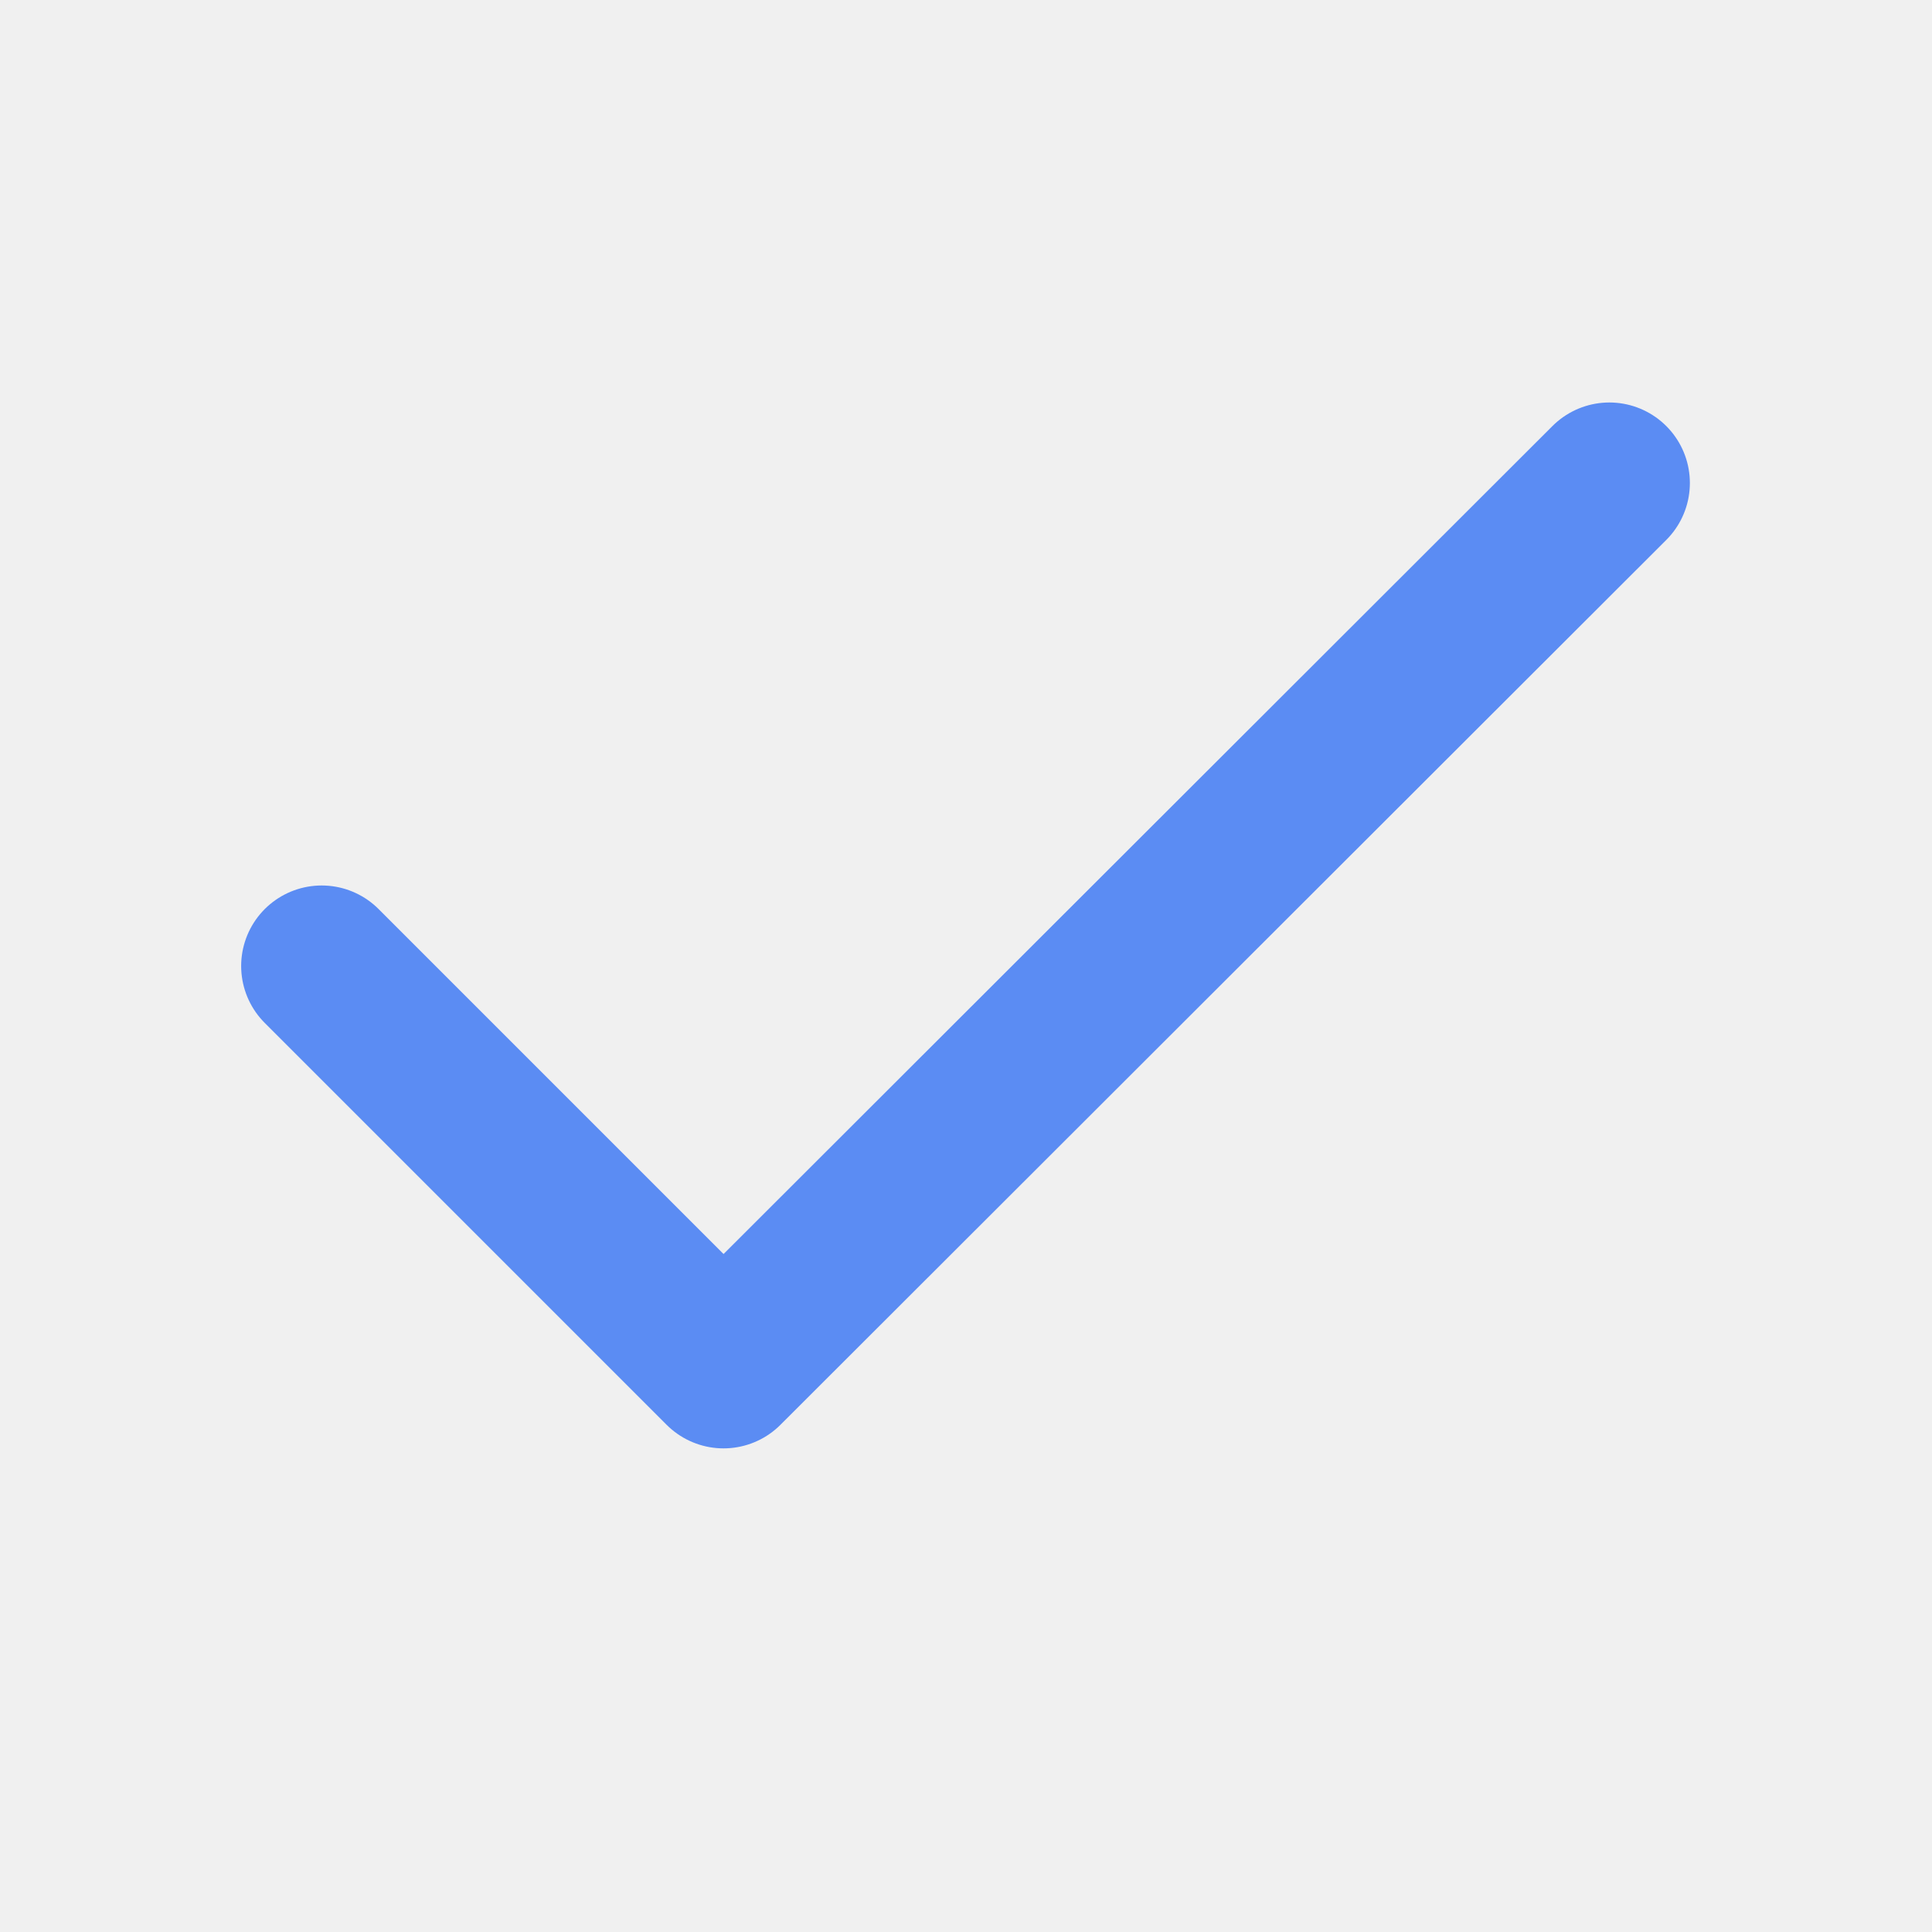
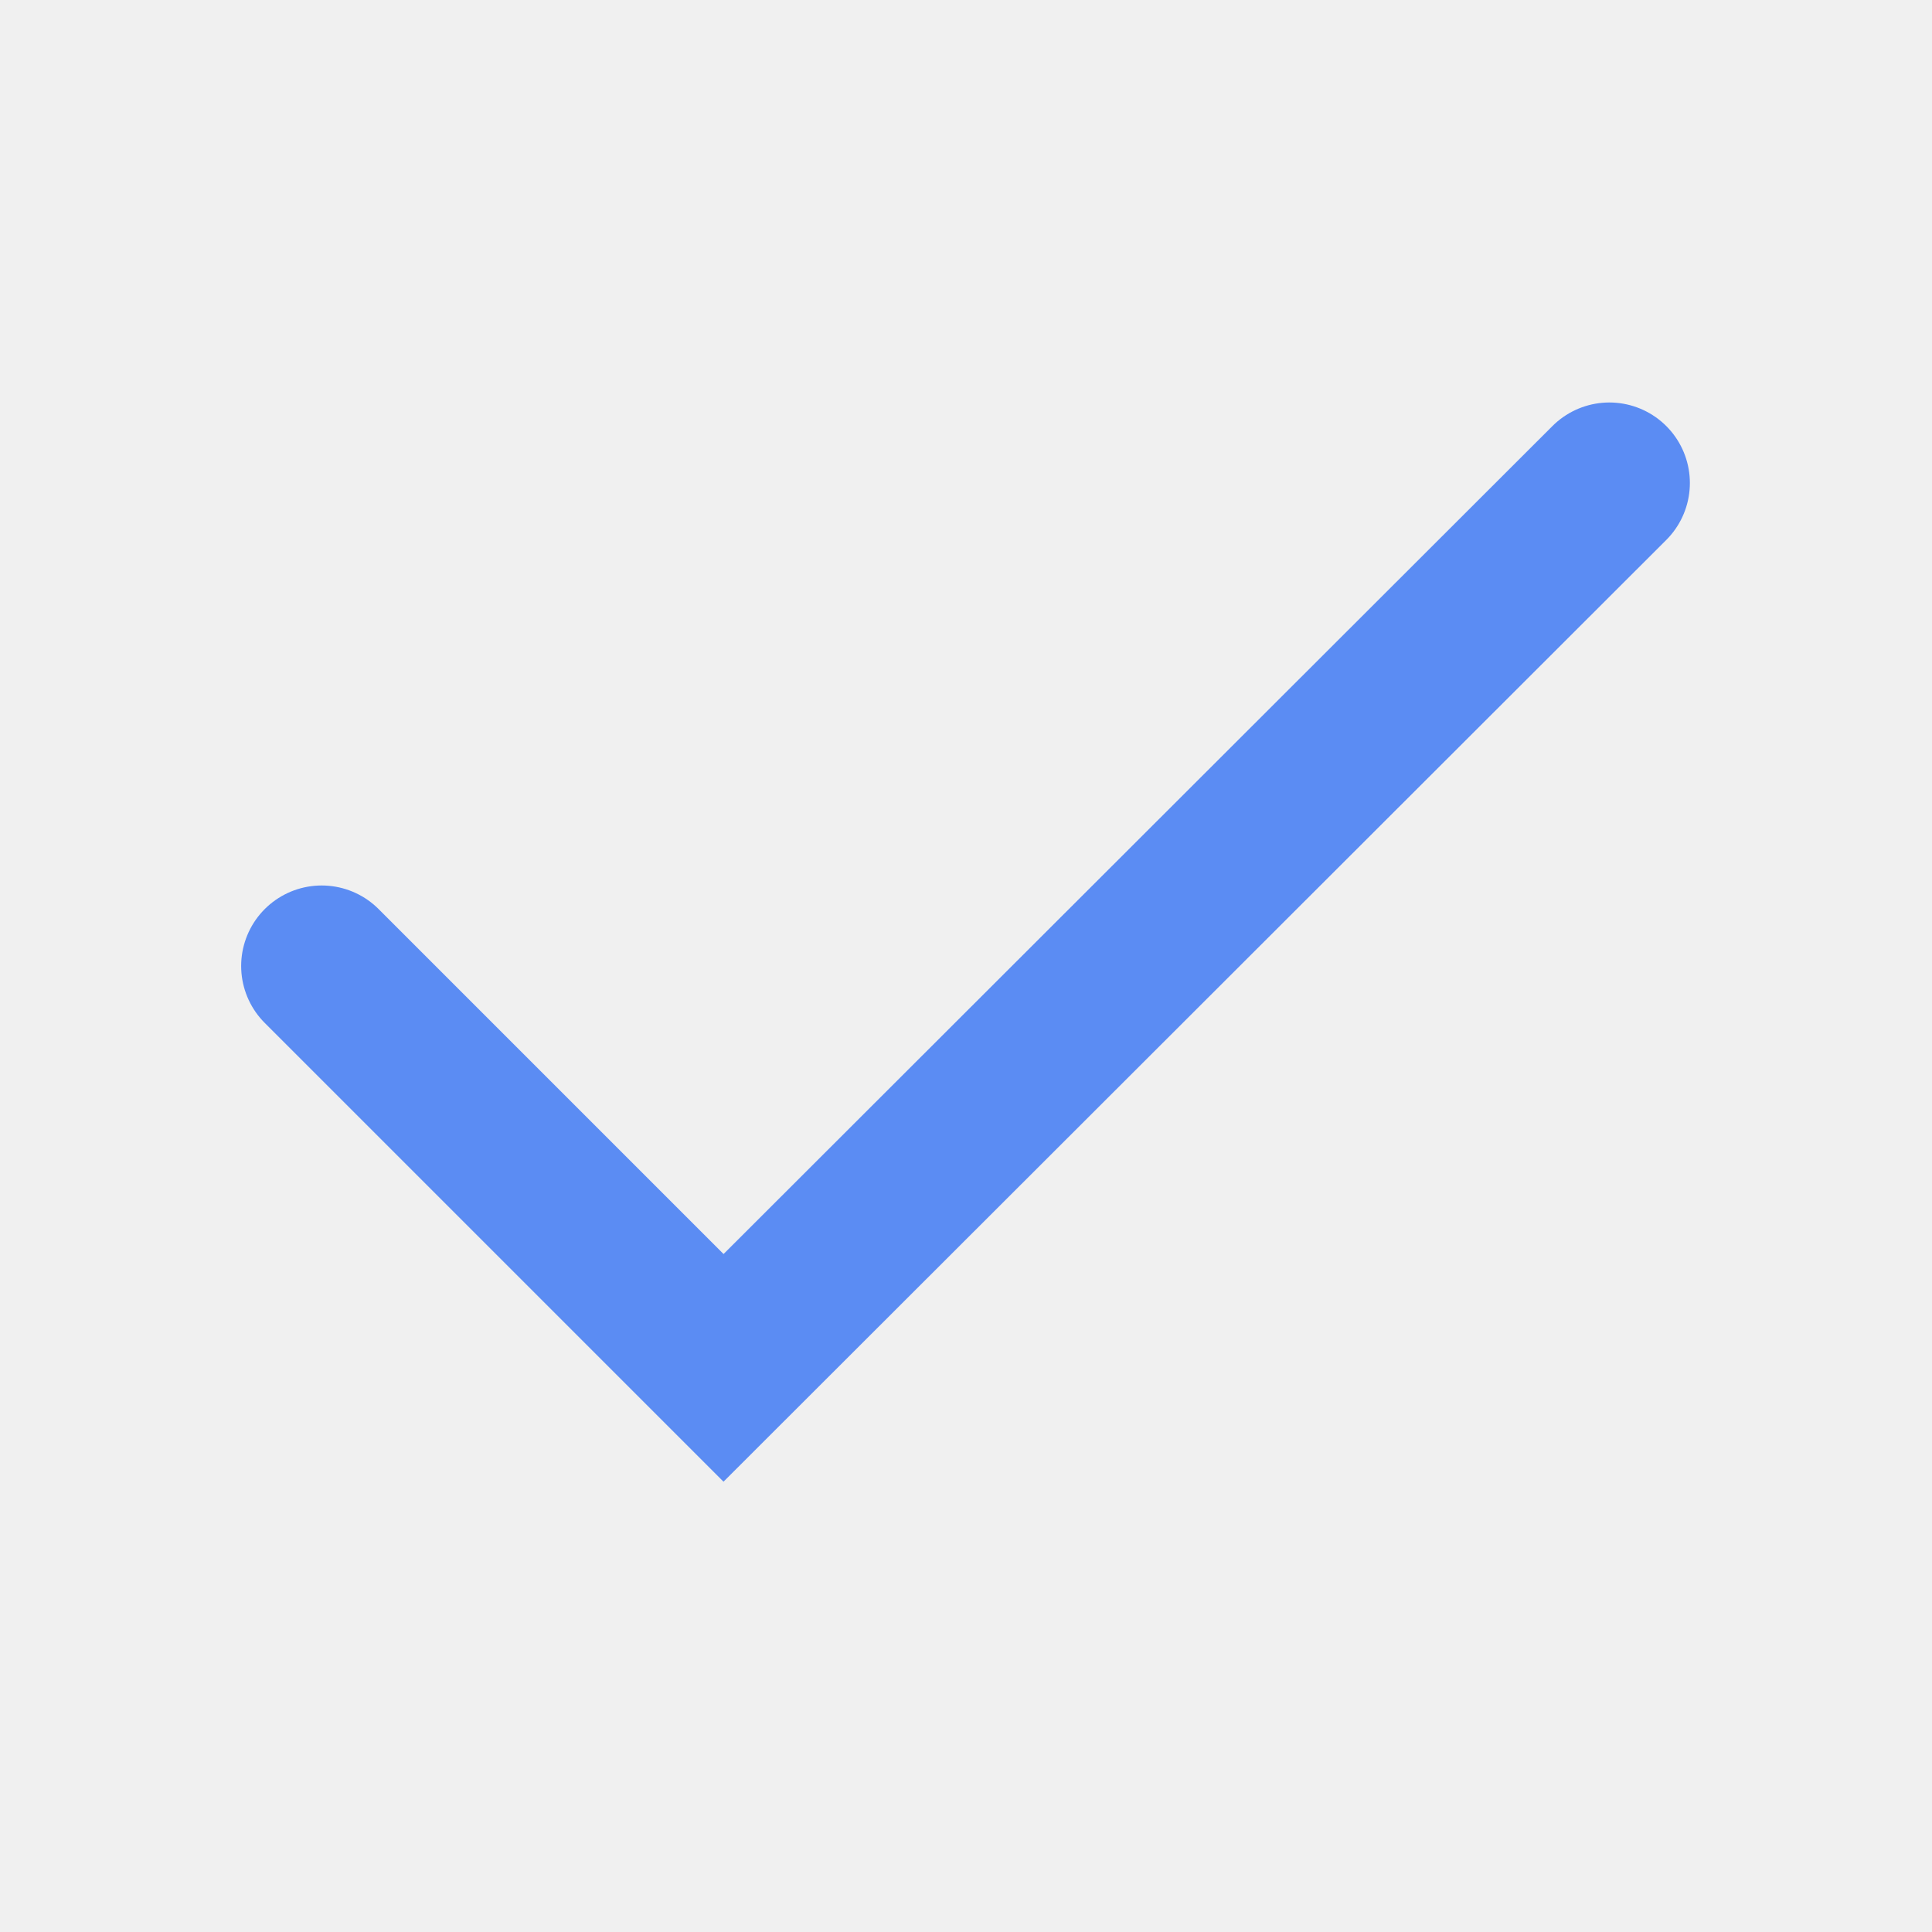
<svg xmlns="http://www.w3.org/2000/svg" width="20" height="20" viewBox="0 0 20 20" fill="none">
  <rect id="check" width="20" height="20" fill="#FFFFFF" fill-opacity="0" />
  <g clip-path="url(#clip106_8985)">
-     <path id="Icon" d="M16.66 5L7.49 14.16L3.33 10" stroke="#5B8CF3" stroke-opacity="1" stroke-width="1.667" stroke-linejoin="round" stroke-linecap="round" />
+     <path id="Icon" d="M16.66 5L7.49 14.16L3.33 10" stroke="#5B8CF3" stroke-opacity="1" stroke-width="1.667" strokeLinejoin="round" stroke-linecap="round" />
  </g>
</svg>
